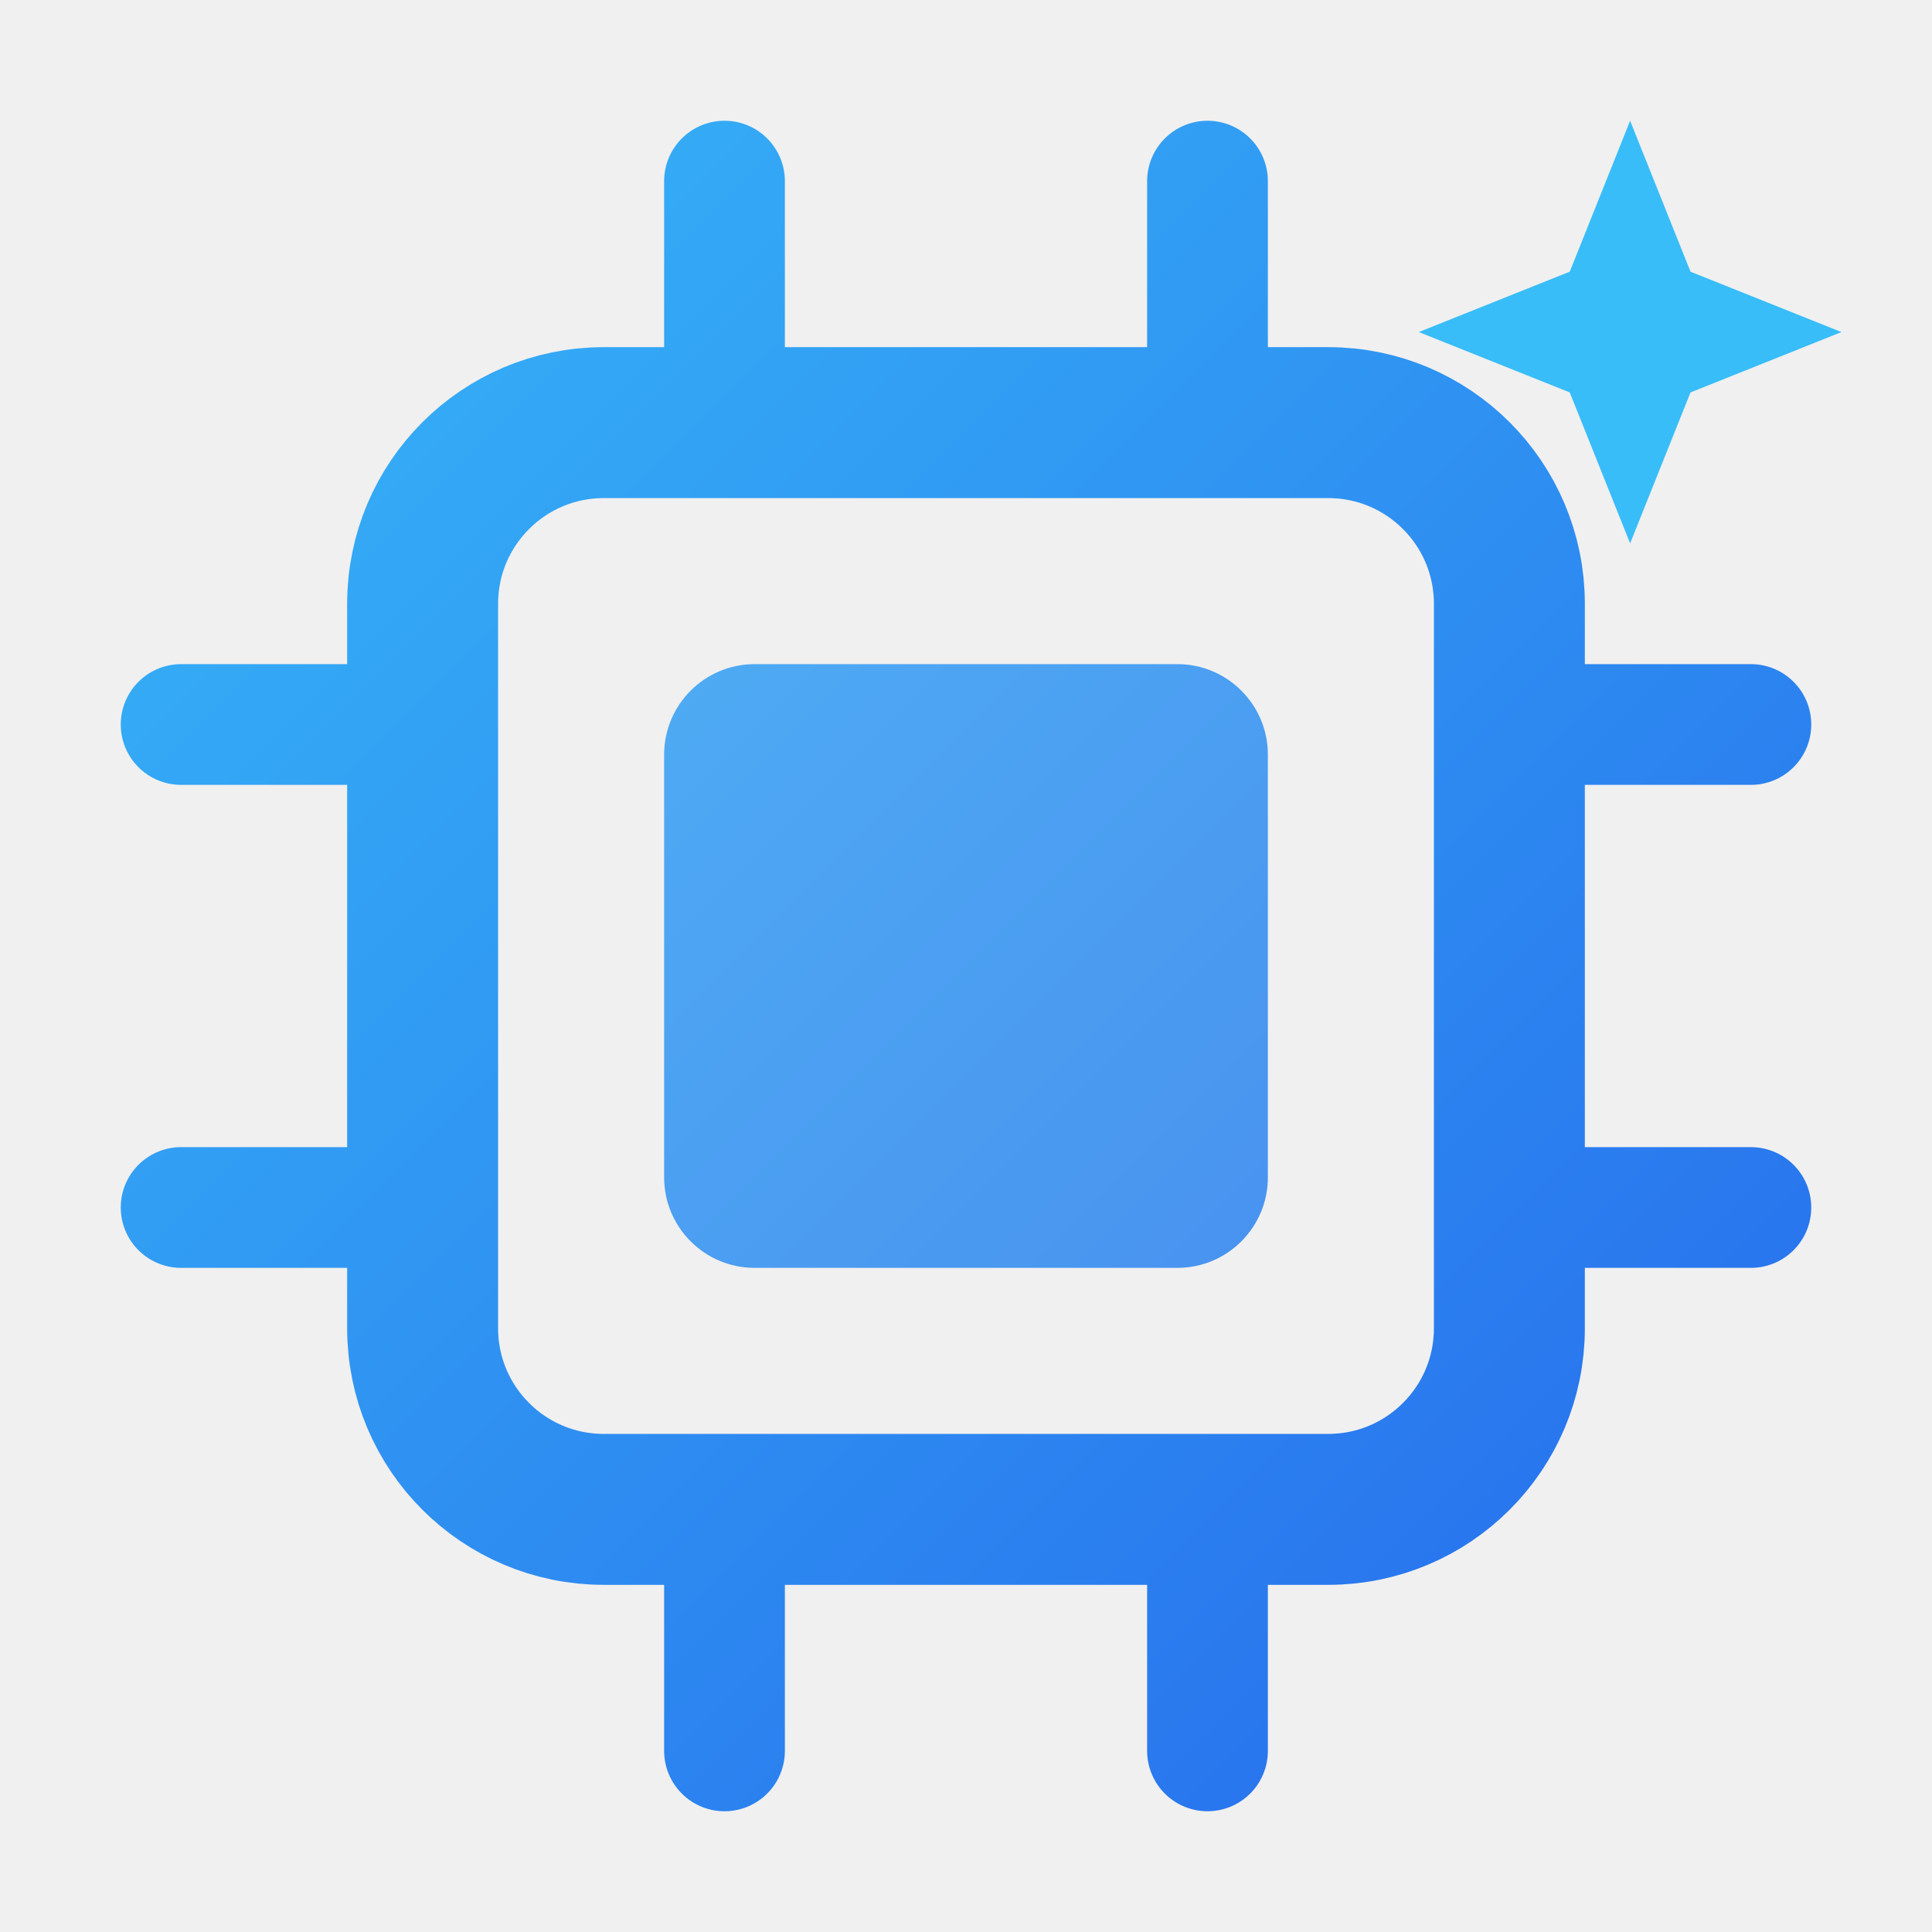
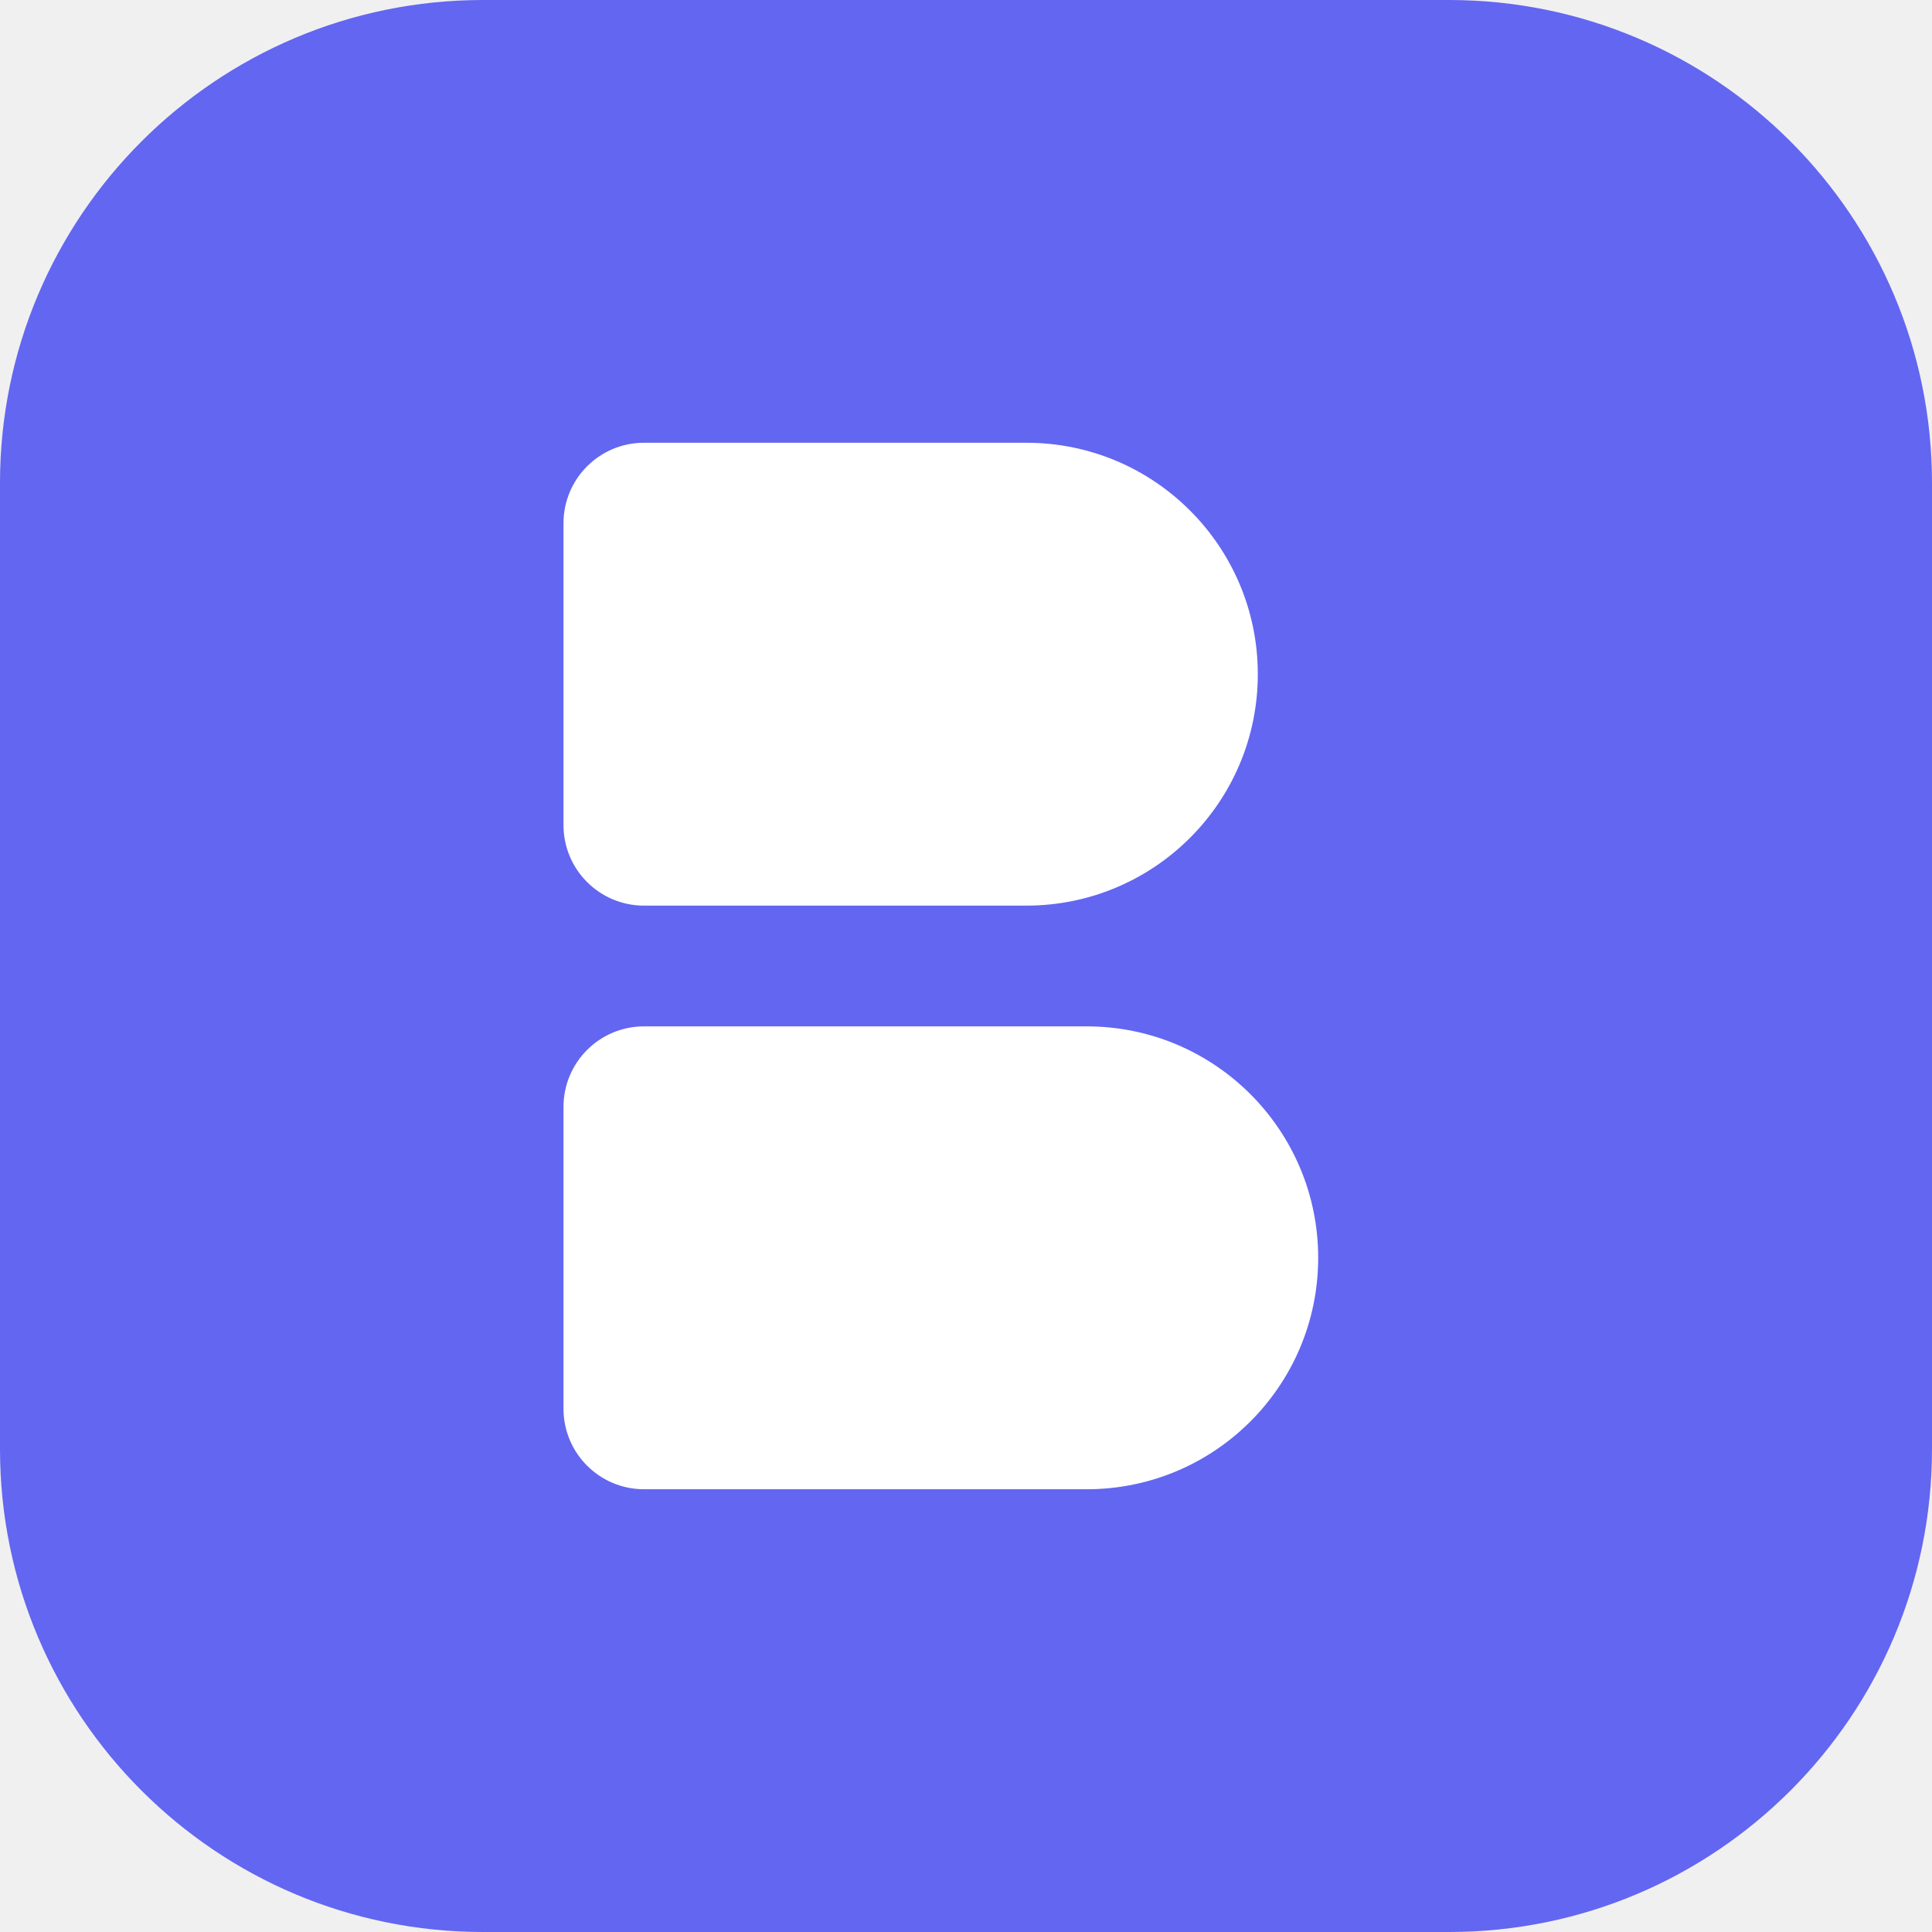
- <svg xmlns="http://www.w3.org/2000/svg" width="32" height="32" viewBox="0 0 32 32" fill="none">
-   <defs>
-     <linearGradient id="g" x1="0" y1="0" x2="32" y2="32" gradientUnits="userSpaceOnUse">
-       <stop offset="0%" stop-color="#38bdf8" />
-       <stop offset="100%" stop-color="#2563eb" />
-     </linearGradient>
-   </defs>
-   <rect x="7" y="7" width="18" height="18" rx="3" stroke="url(#g)" stroke-width="2.5" fill="none" />
-   <rect x="11" y="11" width="10" height="10" rx="1.5" fill="url(#g)" opacity="0.85" />
-   <line x1="12" y1="3" x2="12" y2="7" stroke="url(#g)" stroke-width="2" stroke-linecap="round" />
-   <line x1="20" y1="3" x2="20" y2="7" stroke="url(#g)" stroke-width="2" stroke-linecap="round" />
-   <line x1="12" y1="25" x2="12" y2="29" stroke="url(#g)" stroke-width="2" stroke-linecap="round" />
-   <line x1="20" y1="25" x2="20" y2="29" stroke="url(#g)" stroke-width="2" stroke-linecap="round" />
-   <line x1="3" y1="12" x2="7" y2="12" stroke="url(#g)" stroke-width="2" stroke-linecap="round" />
-   <line x1="3" y1="20" x2="7" y2="20" stroke="url(#g)" stroke-width="2" stroke-linecap="round" />
-   <line x1="25" y1="12" x2="29" y2="12" stroke="url(#g)" stroke-width="2" stroke-linecap="round" />
-   <line x1="25" y1="20" x2="29" y2="20" stroke="url(#g)" stroke-width="2" stroke-linecap="round" />
-   <path d="M27 2 L28 4.5 L30.5 5.5 L28 6.5 L27 9 L26 6.5 L23.5 5.5 L26 4.5 Z" fill="#38bdf8" />
+ <svg xmlns="http://www.w3.org/2000/svg" width="48" height="48" viewBox="0 0 48 48" fill="none">
+   <rect width="48" height="48" rx="12" fill="#6366F1" />
+   <path d="M16 11h9.5a5.75 5.75 0 0 1 0 11.5H16a2 2 0 0 1-2-2V13a2 2 0 0 1 2-2Z" fill="#fff" />
+   <path d="M16 25.5h11a5.75 5.75 0 0 1 0 11.5H16a2 2 0 0 1-2-2v-7.5a2 2 0 0 1 2-2Z" fill="#fff" />
</svg>
